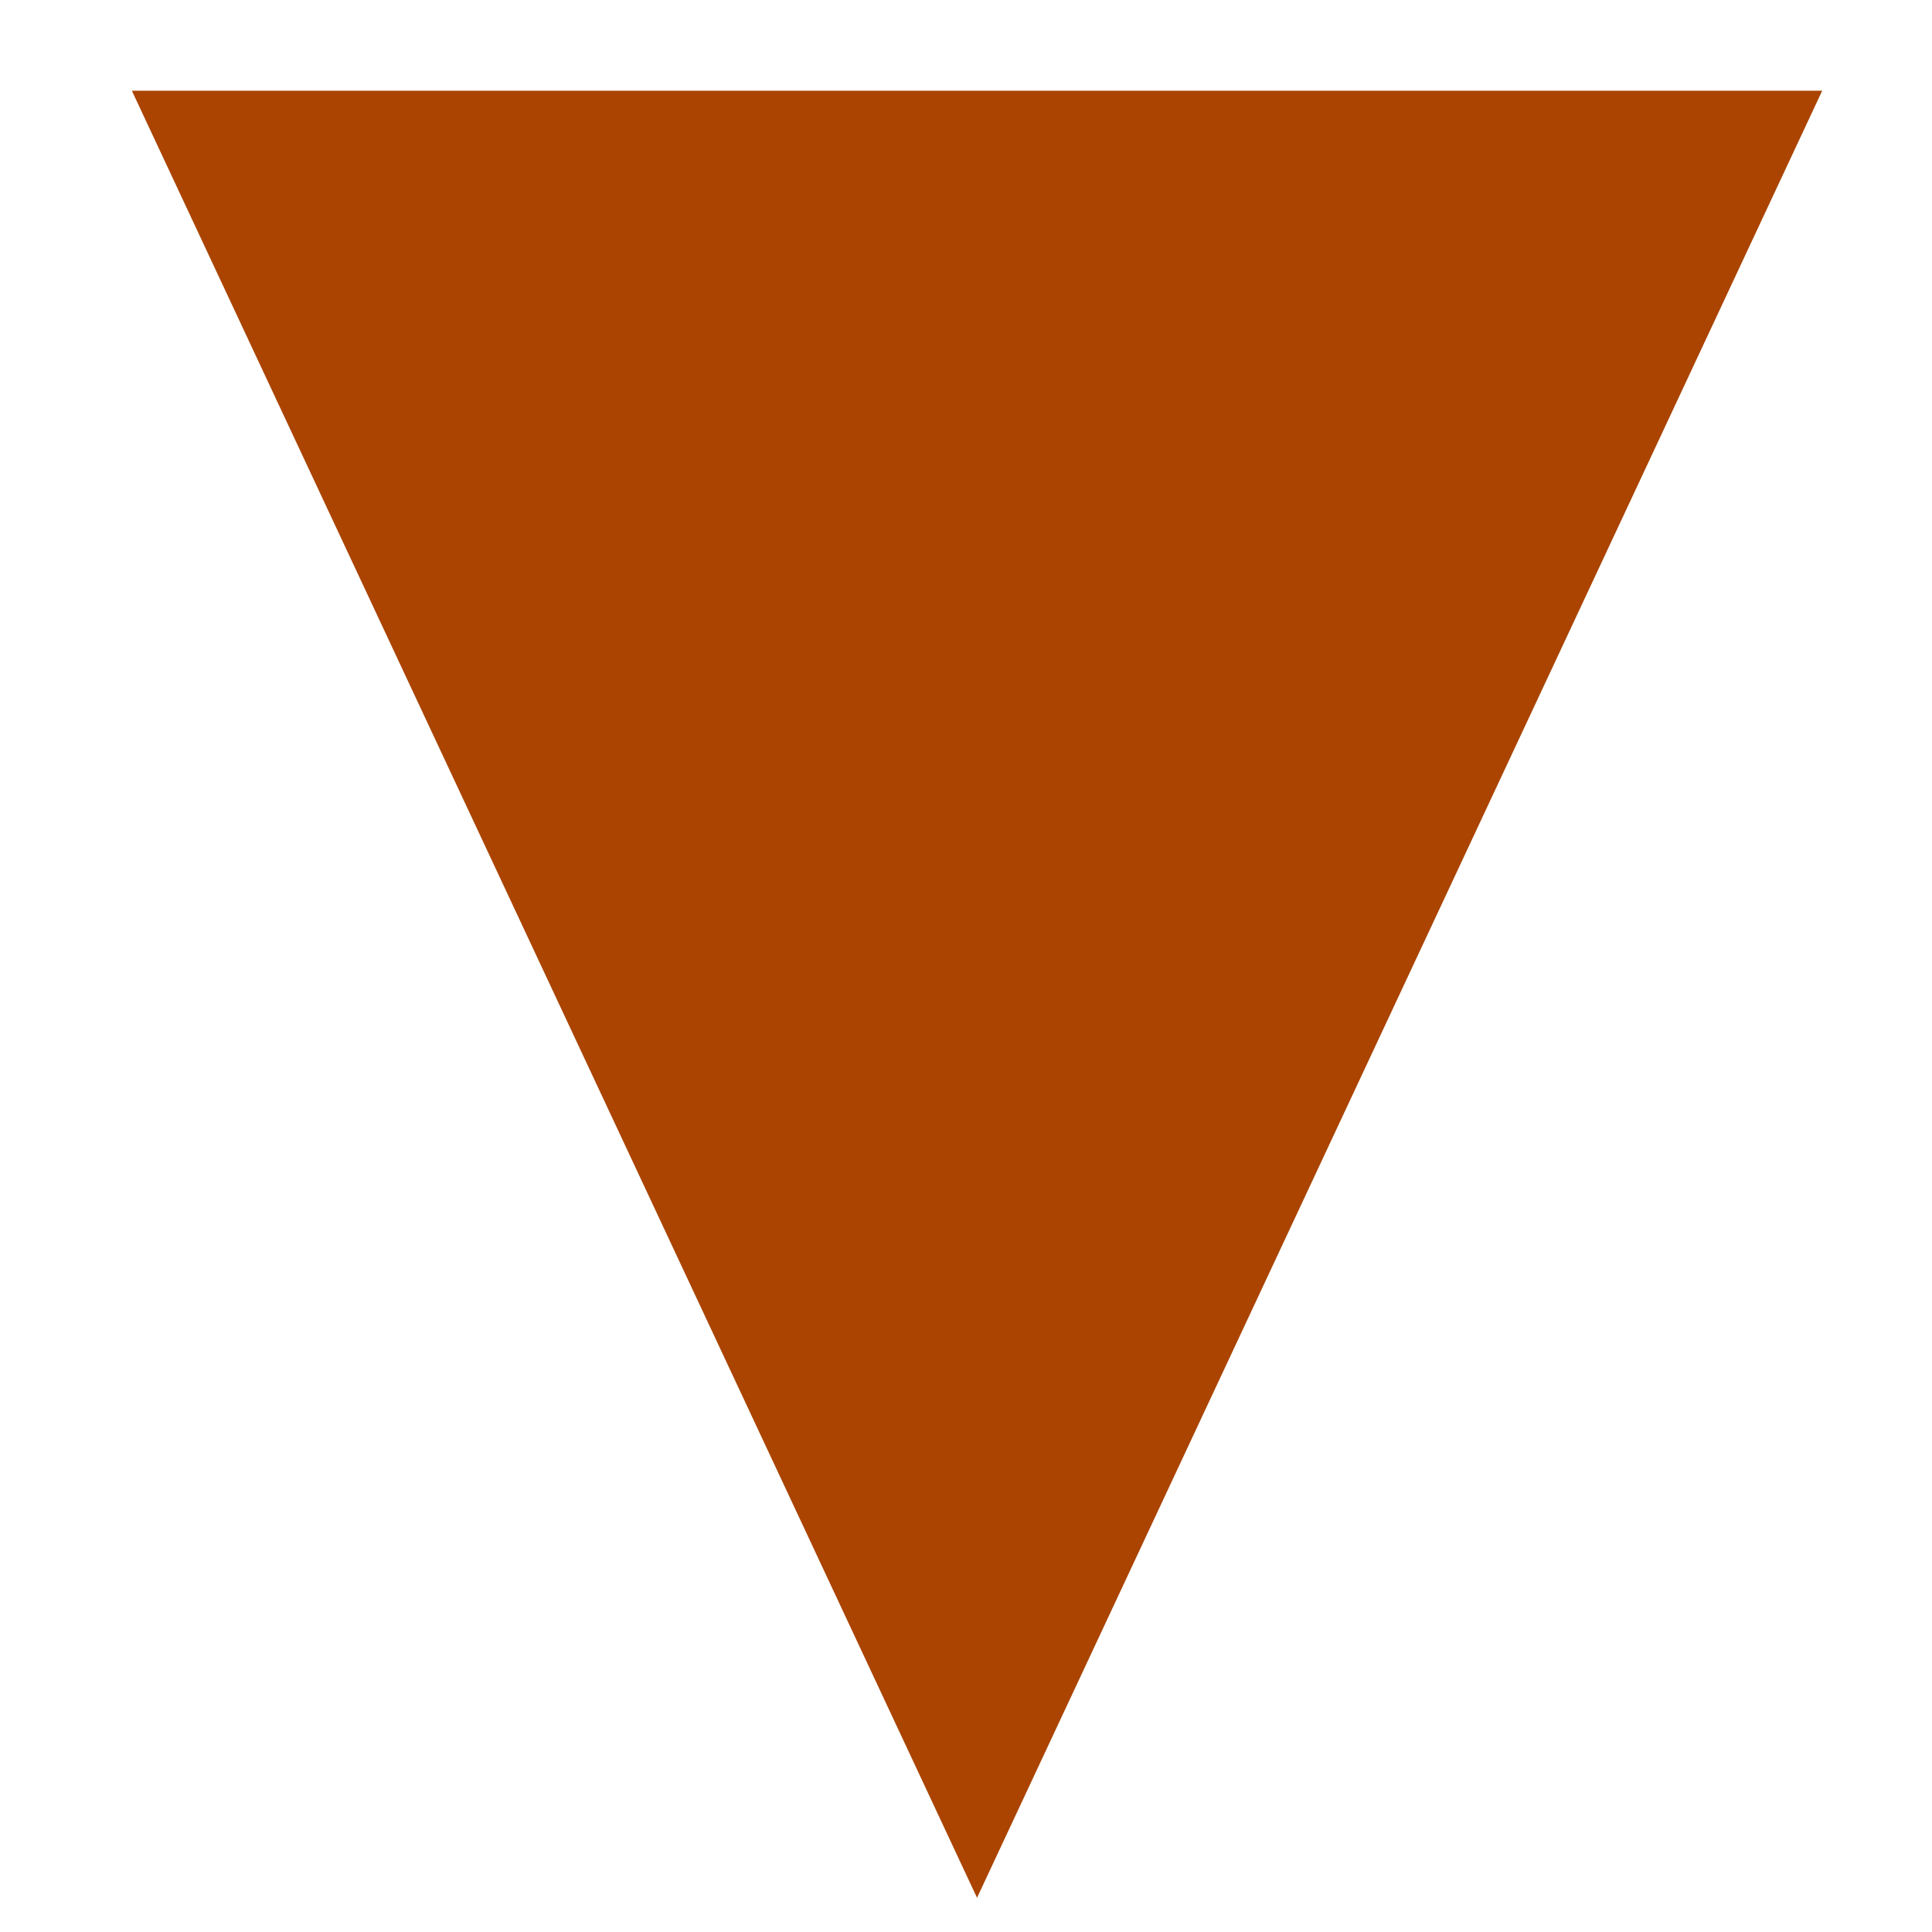
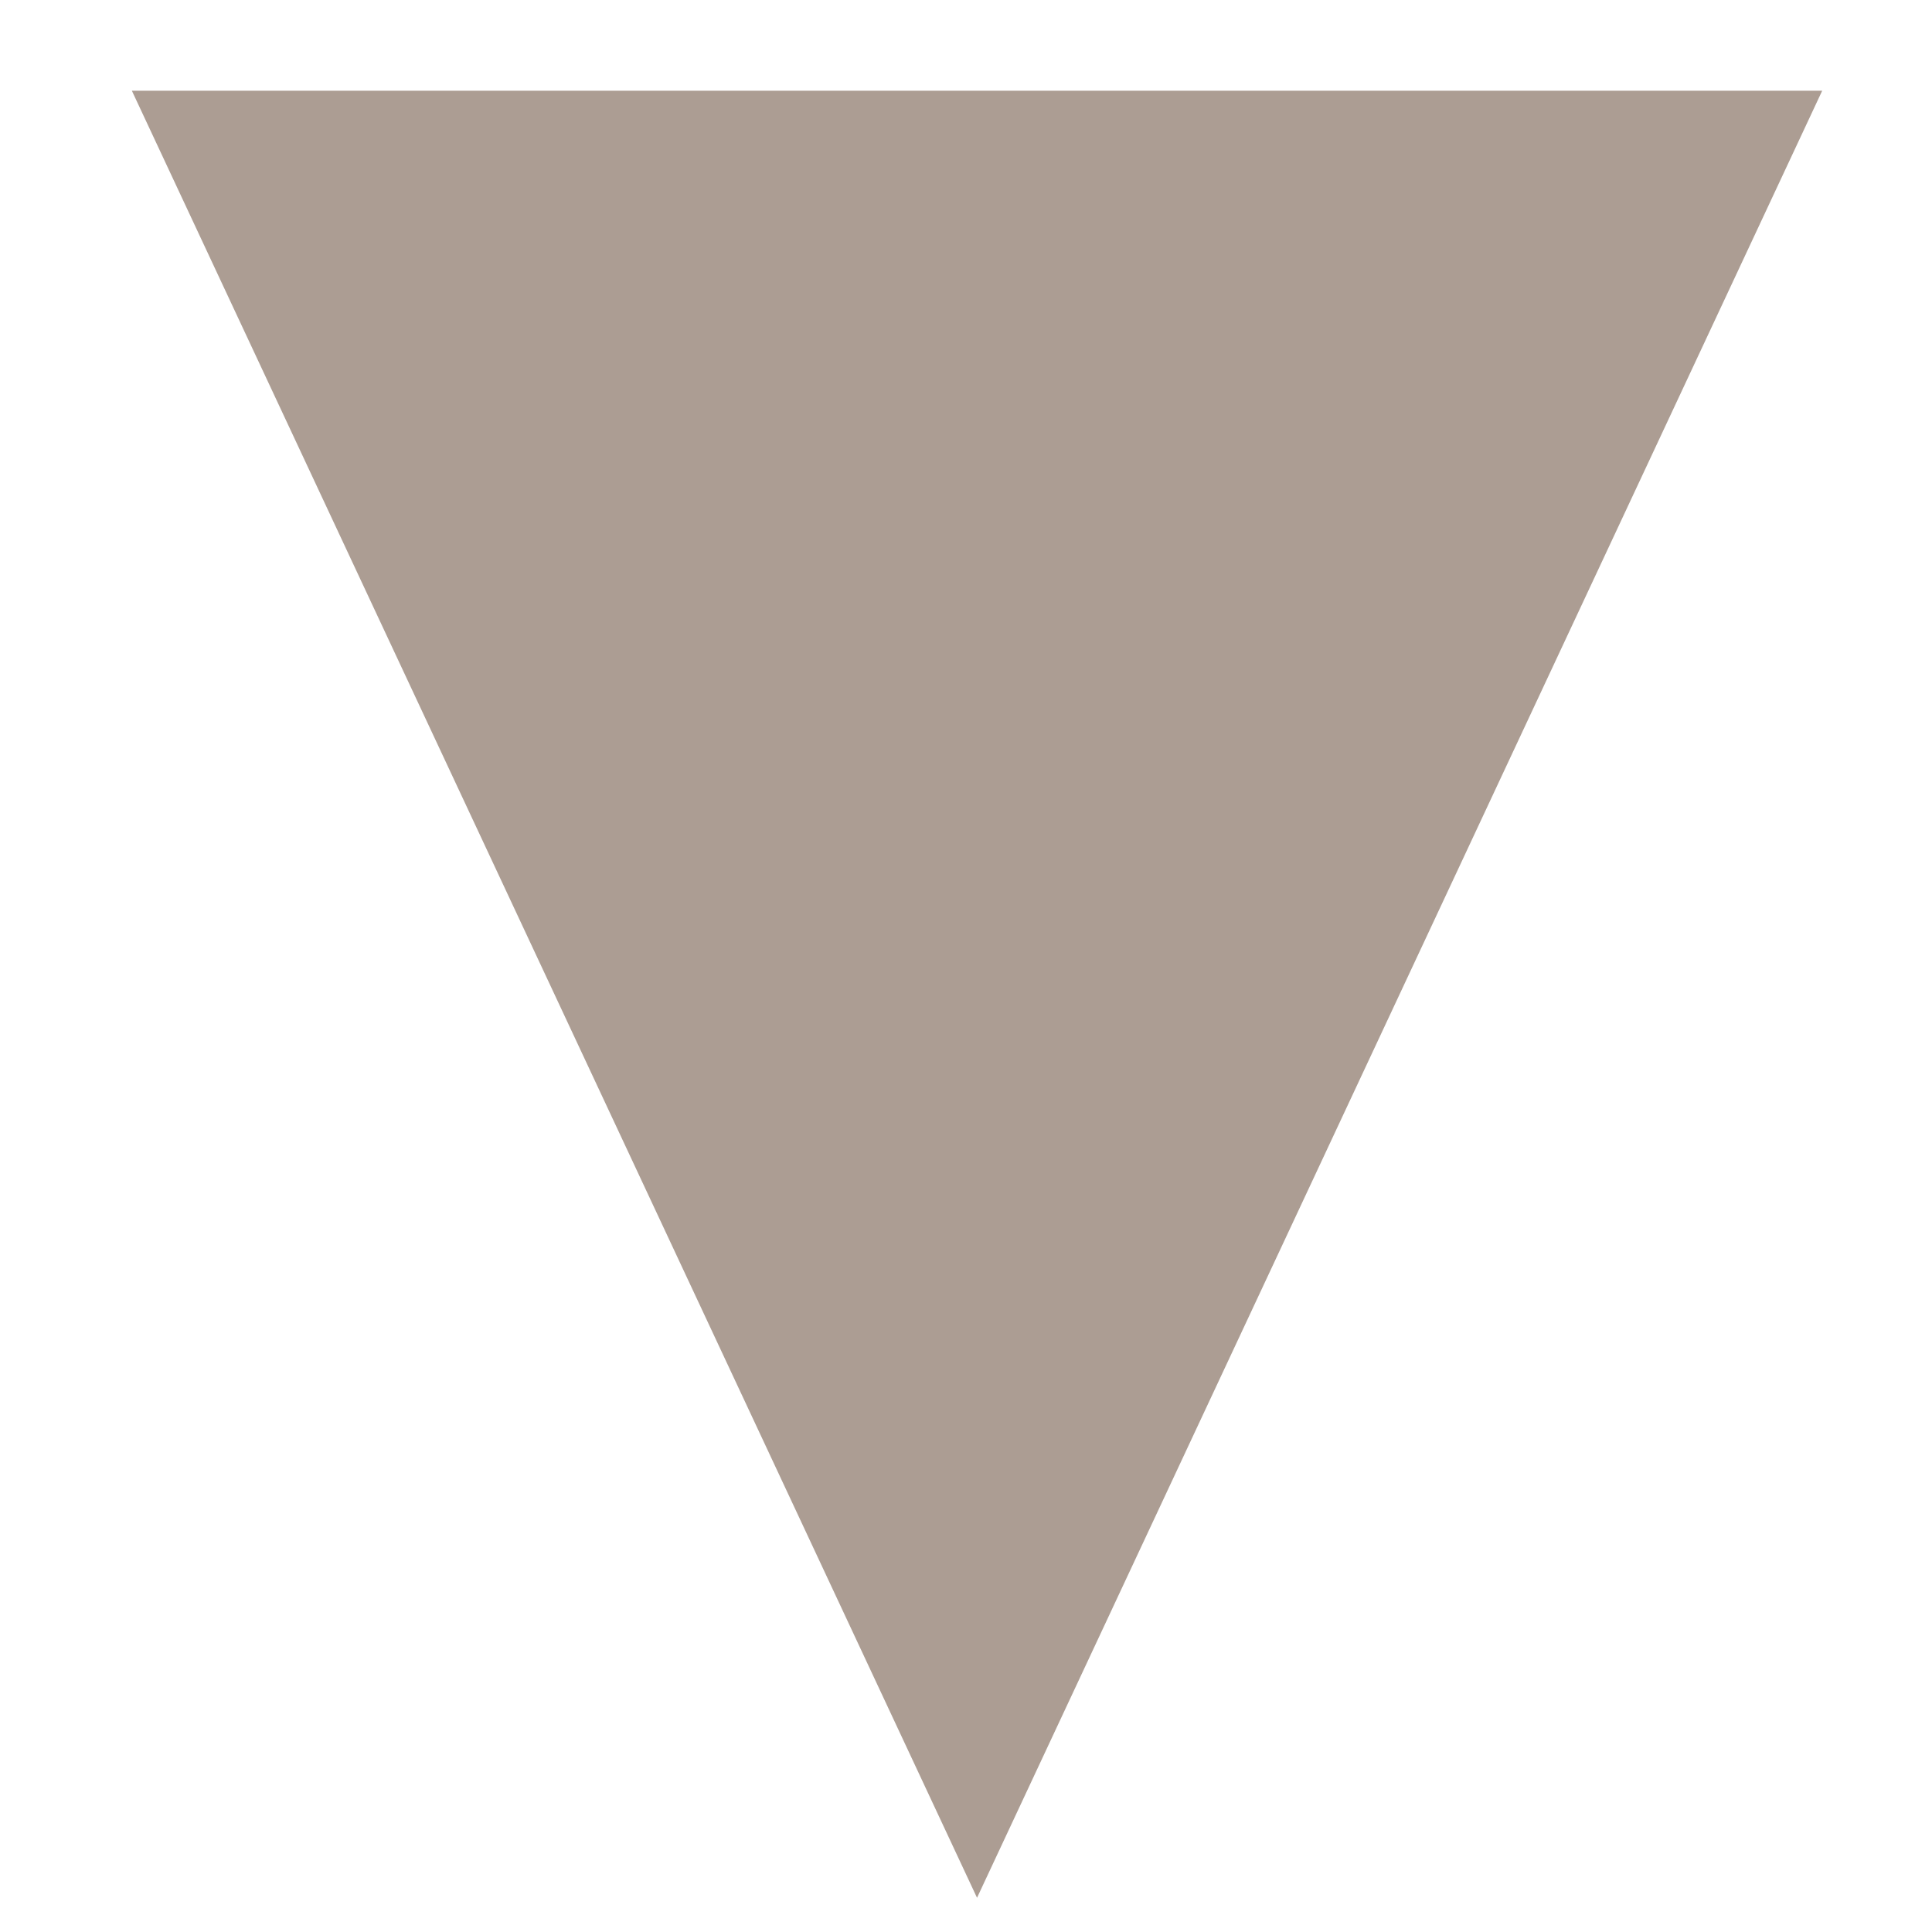
<svg xmlns="http://www.w3.org/2000/svg" xmlns:ns1="https://boxy-svg.com" viewBox="0 0 24 24" x="0px" y="0px" style="enable-background:new 0 0 16 16;" id="svg2" version="1.1">
  <defs id="defs8" />
-   <path d="M 12.137 -23.575 L 22.636 -1.127 L 1.638 -1.127 L 12.137 -23.575 Z" style="fill:#aa4400;fill-opacity:1" transform="matrix(1, 0, 0, -1, 0, 0)" ns1:shape="triangle 1.638 -23.575 20.998 22.448 0.5 0 1@4bbaa1c3" id="path4" />
+   <path d="M 12.137 -23.575 L 22.636 -1.127 L 1.638 -1.127 L 12.137 -23.575 Z" style="fill:#ac9d93;fill-opacity:1" transform="matrix(1, 0, 0, -1, 0, 0)" ns1:shape="triangle 1.638 -23.575 20.998 22.448 0.5 0 1@4bbaa1c3" id="path4" />
</svg>
